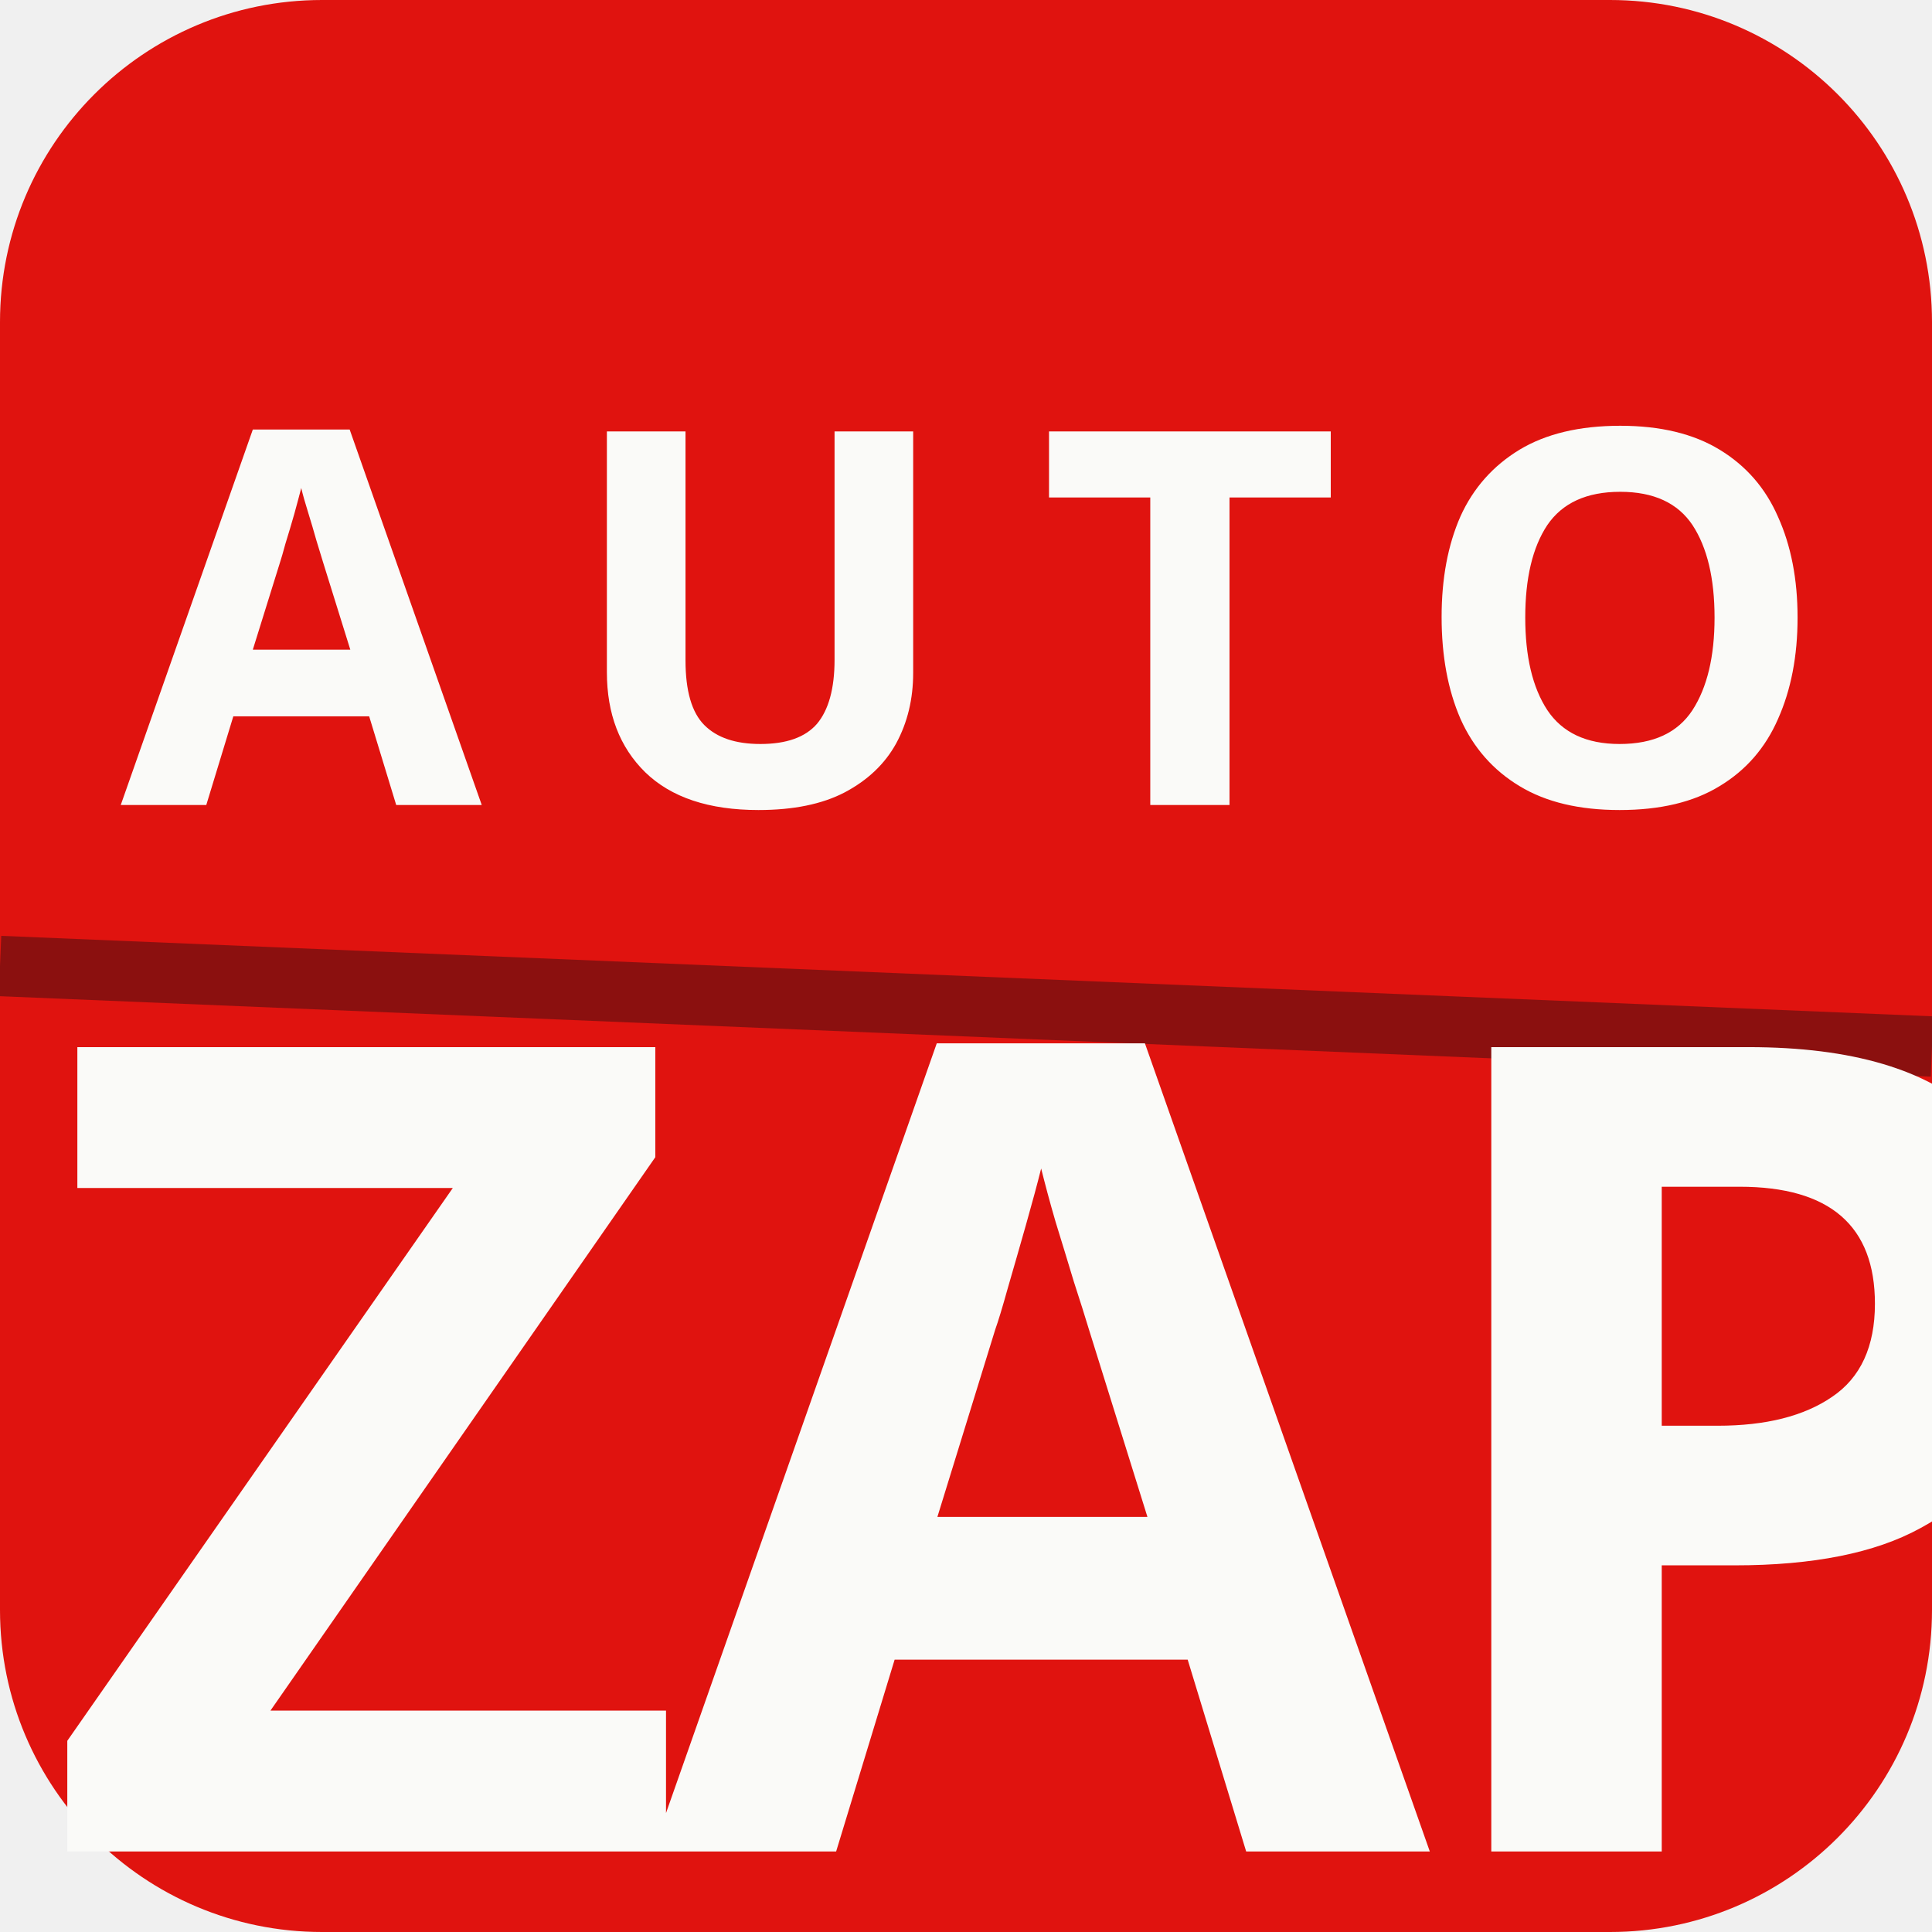
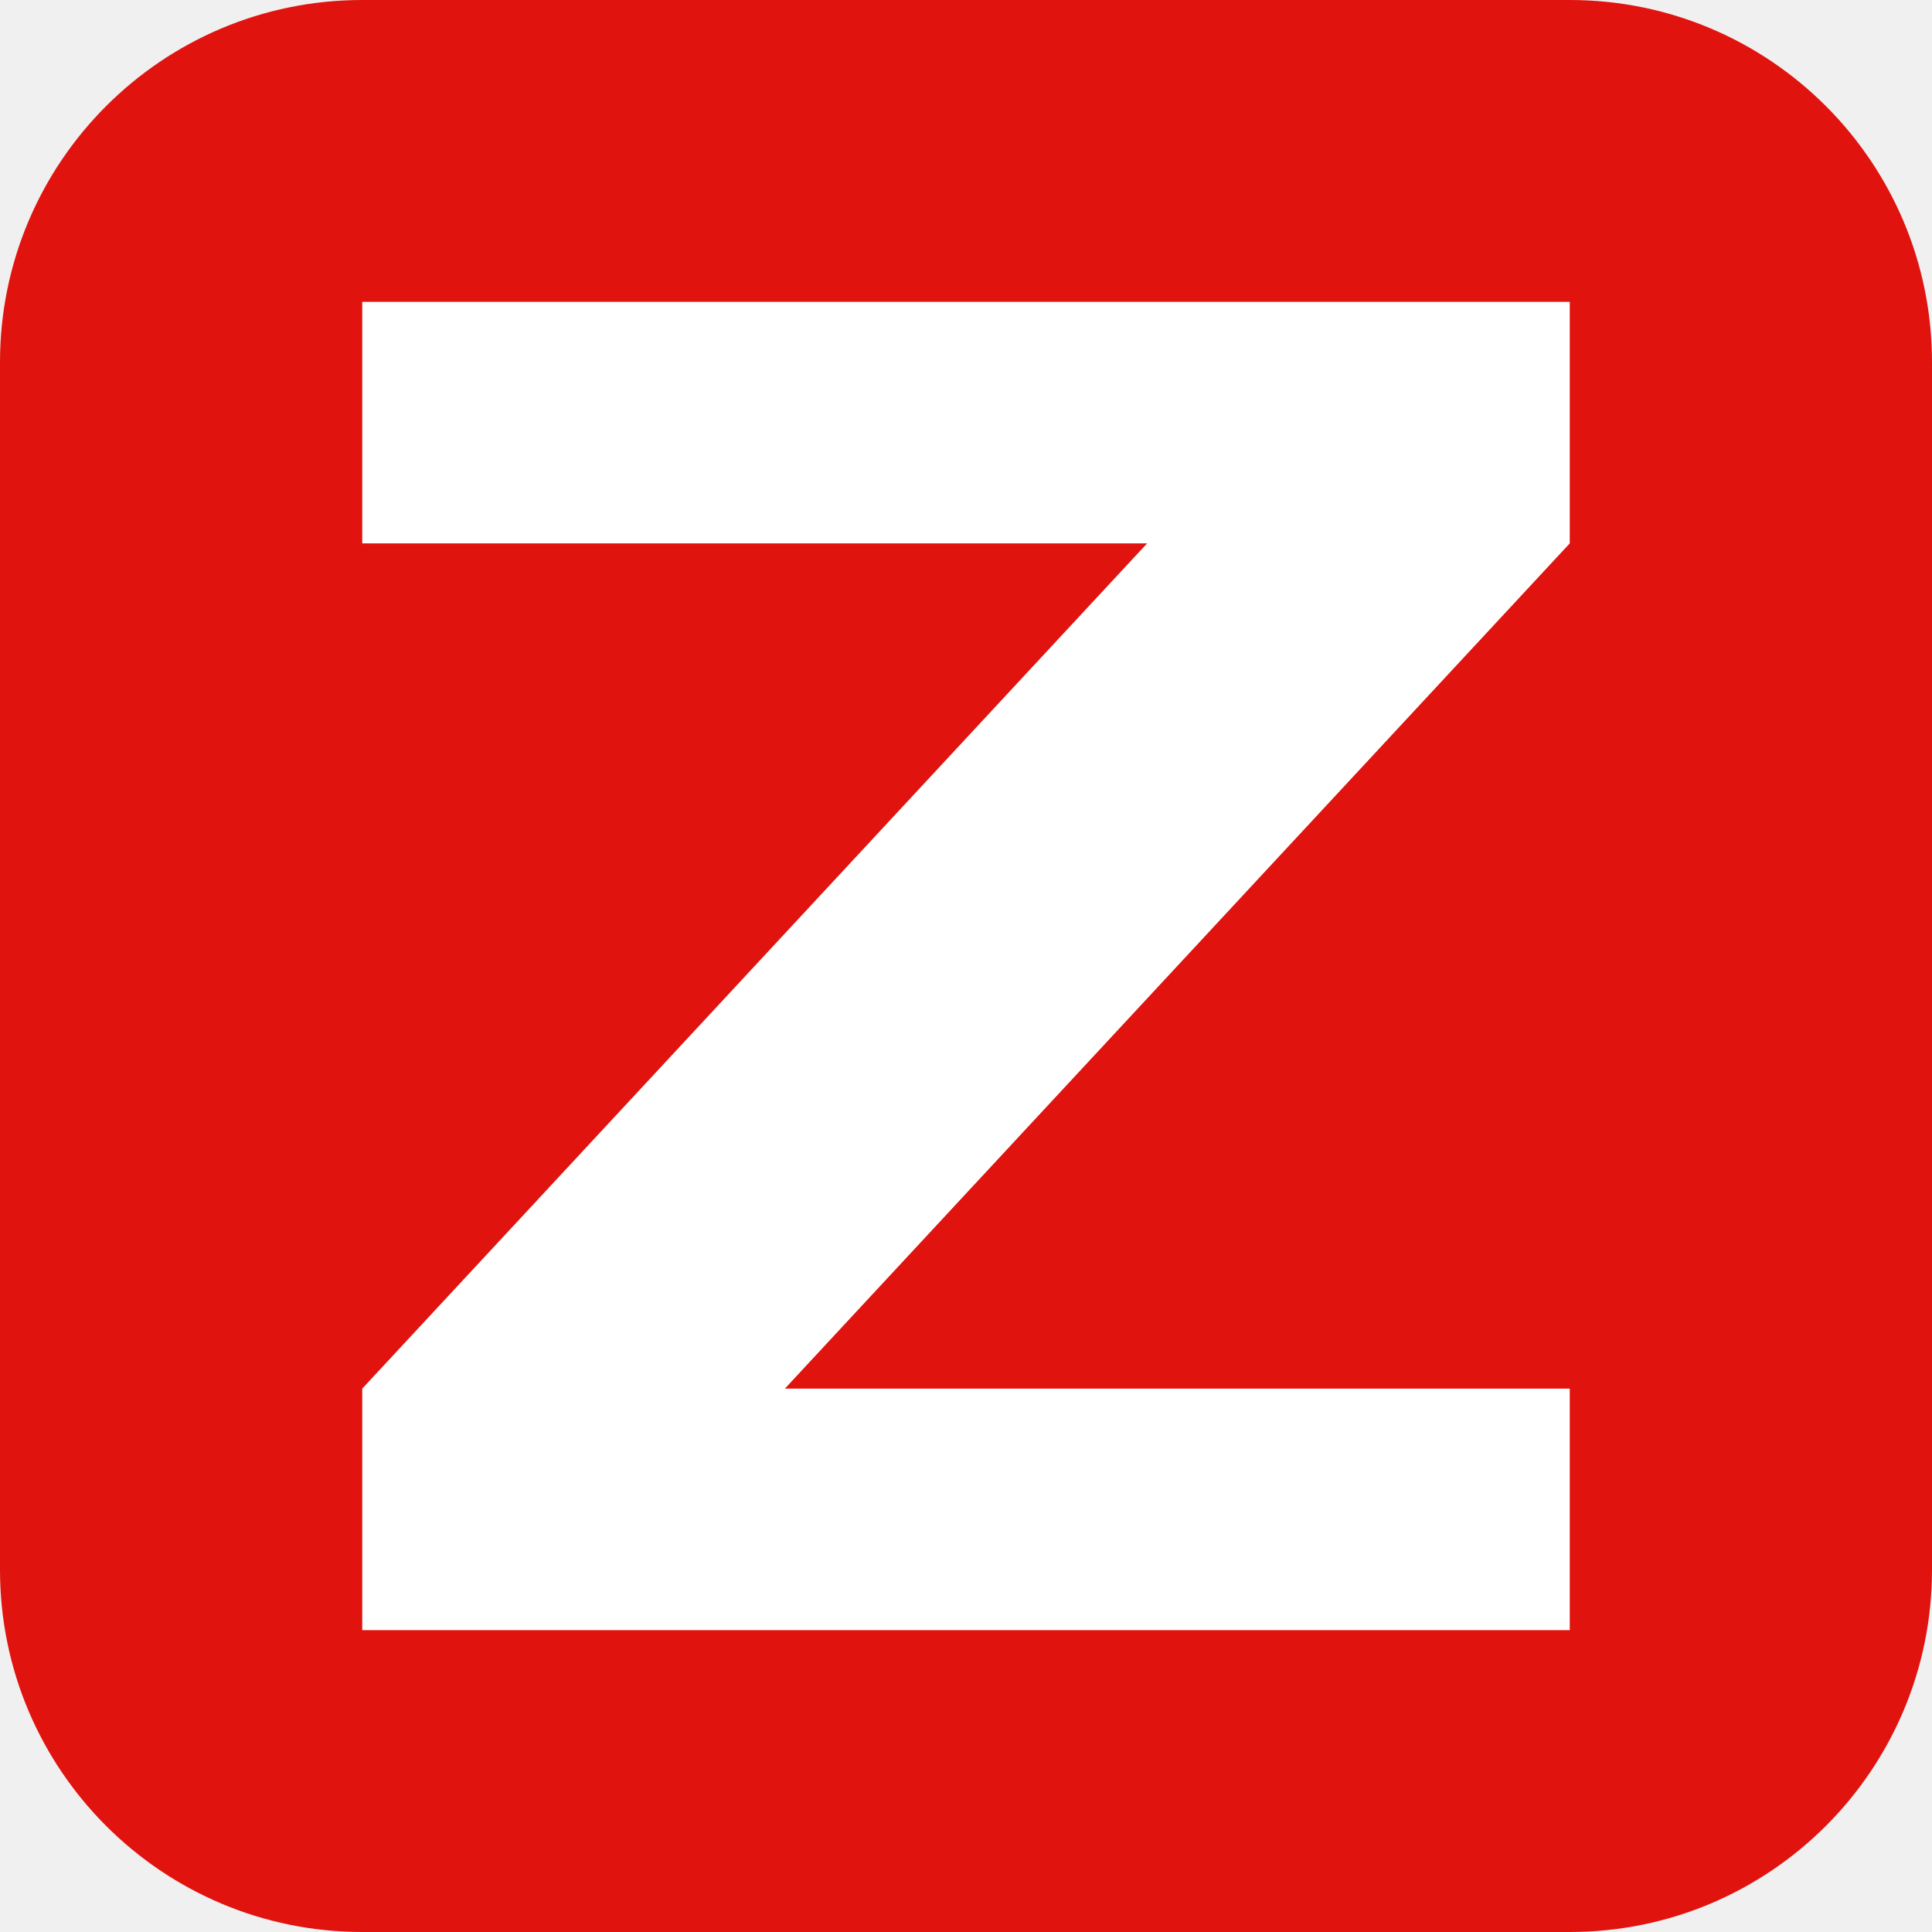
- <svg xmlns="http://www.w3.org/2000/svg" width="48" height="48" viewBox="0 0 48 48" fill="none">
-   <rect width="48" height="48" rx="8" fill="#E0130F" />
-   <text x="3" y="20" font-family="'Barlow Condensed', 'Arial Narrow', sans-serif" font-weight="700" font-size="13" fill="#FAFAF8" letter-spacing="2">AUTO</text>
-   <line x1="0" y1="24" x2="48" y2="26" stroke="#0D0D0F" stroke-width="1.5" opacity="0.4" />
-   <text x="1" y="46" font-family="'Barlow Condensed', 'Arial Narrow', sans-serif" font-weight="900" font-size="28" fill="#FAFAF8" letter-spacing="-1">ZAP</text>
+ <svg xmlns="http://www.w3.org/2000/svg" width="32" height="32" viewBox="0 0 32 32" fill="none">
+   <rect width="32" height="32" rx="6" fill="#E0130F" />
+   <path d="M6,5 L26,5 L26,9 L13,23 L26,23 L26,27 L6,27 L6,23 L19,9 L6,9 Z" fill="white" />
</svg>
